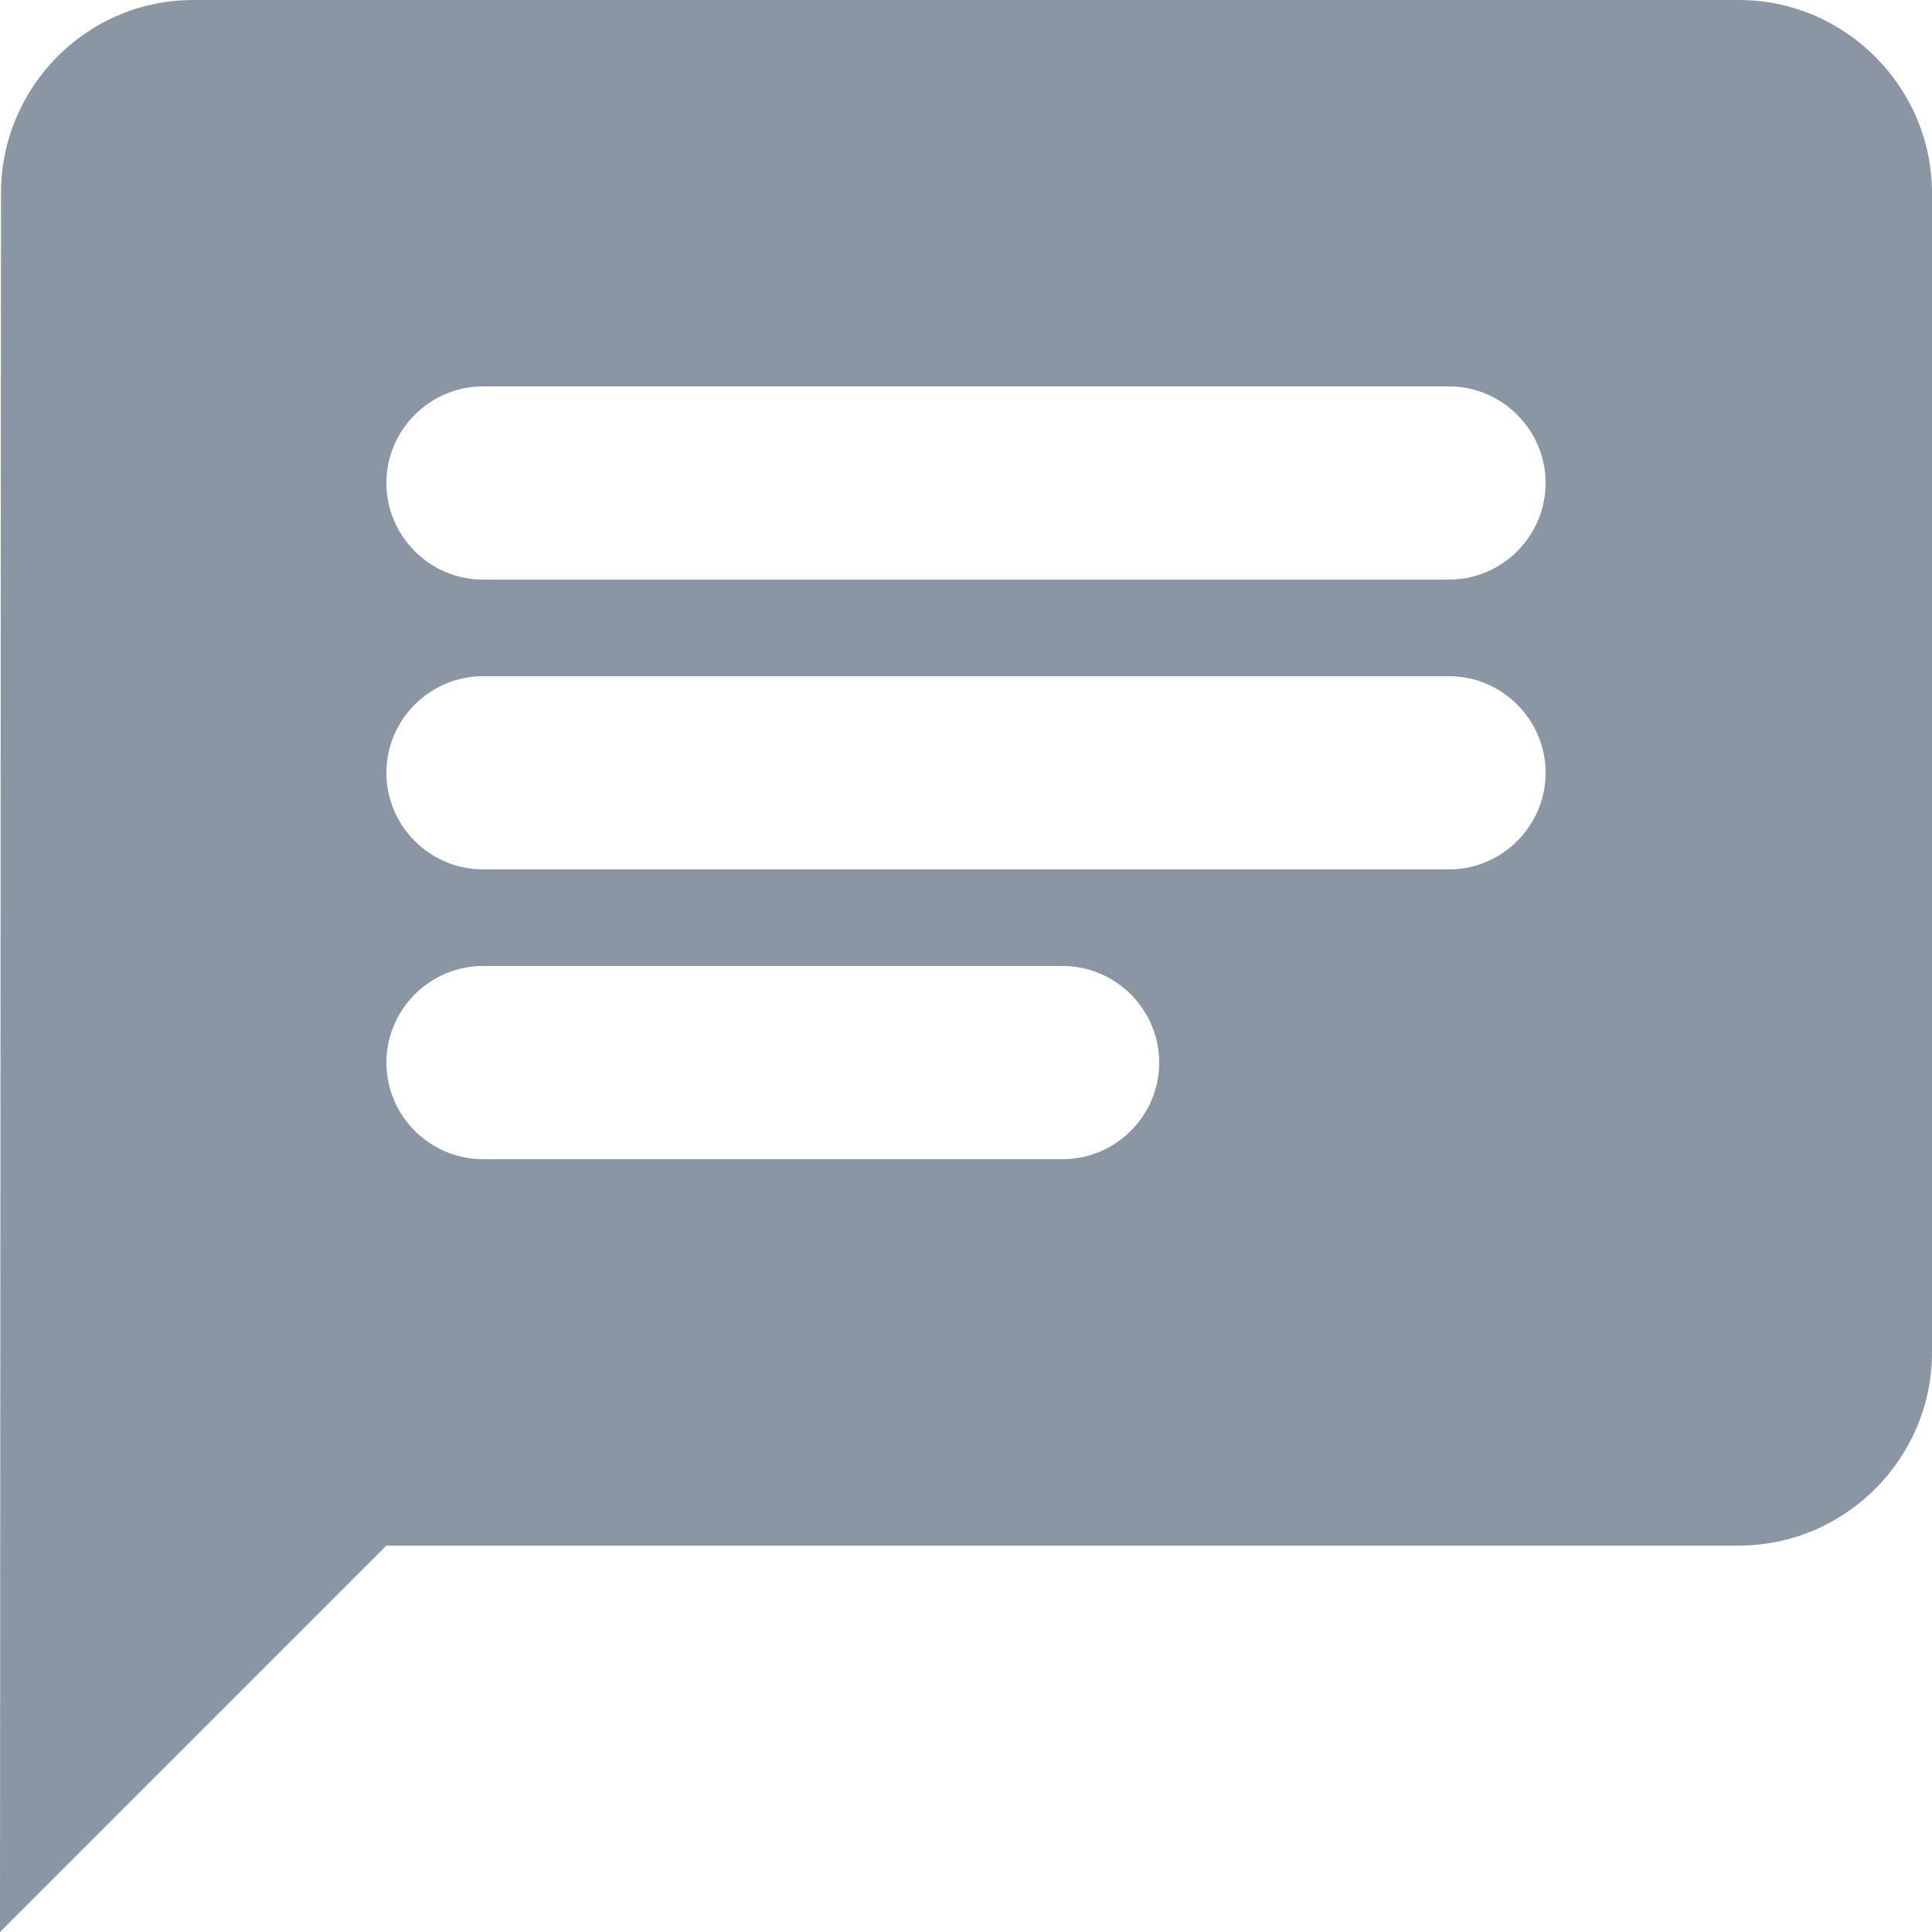
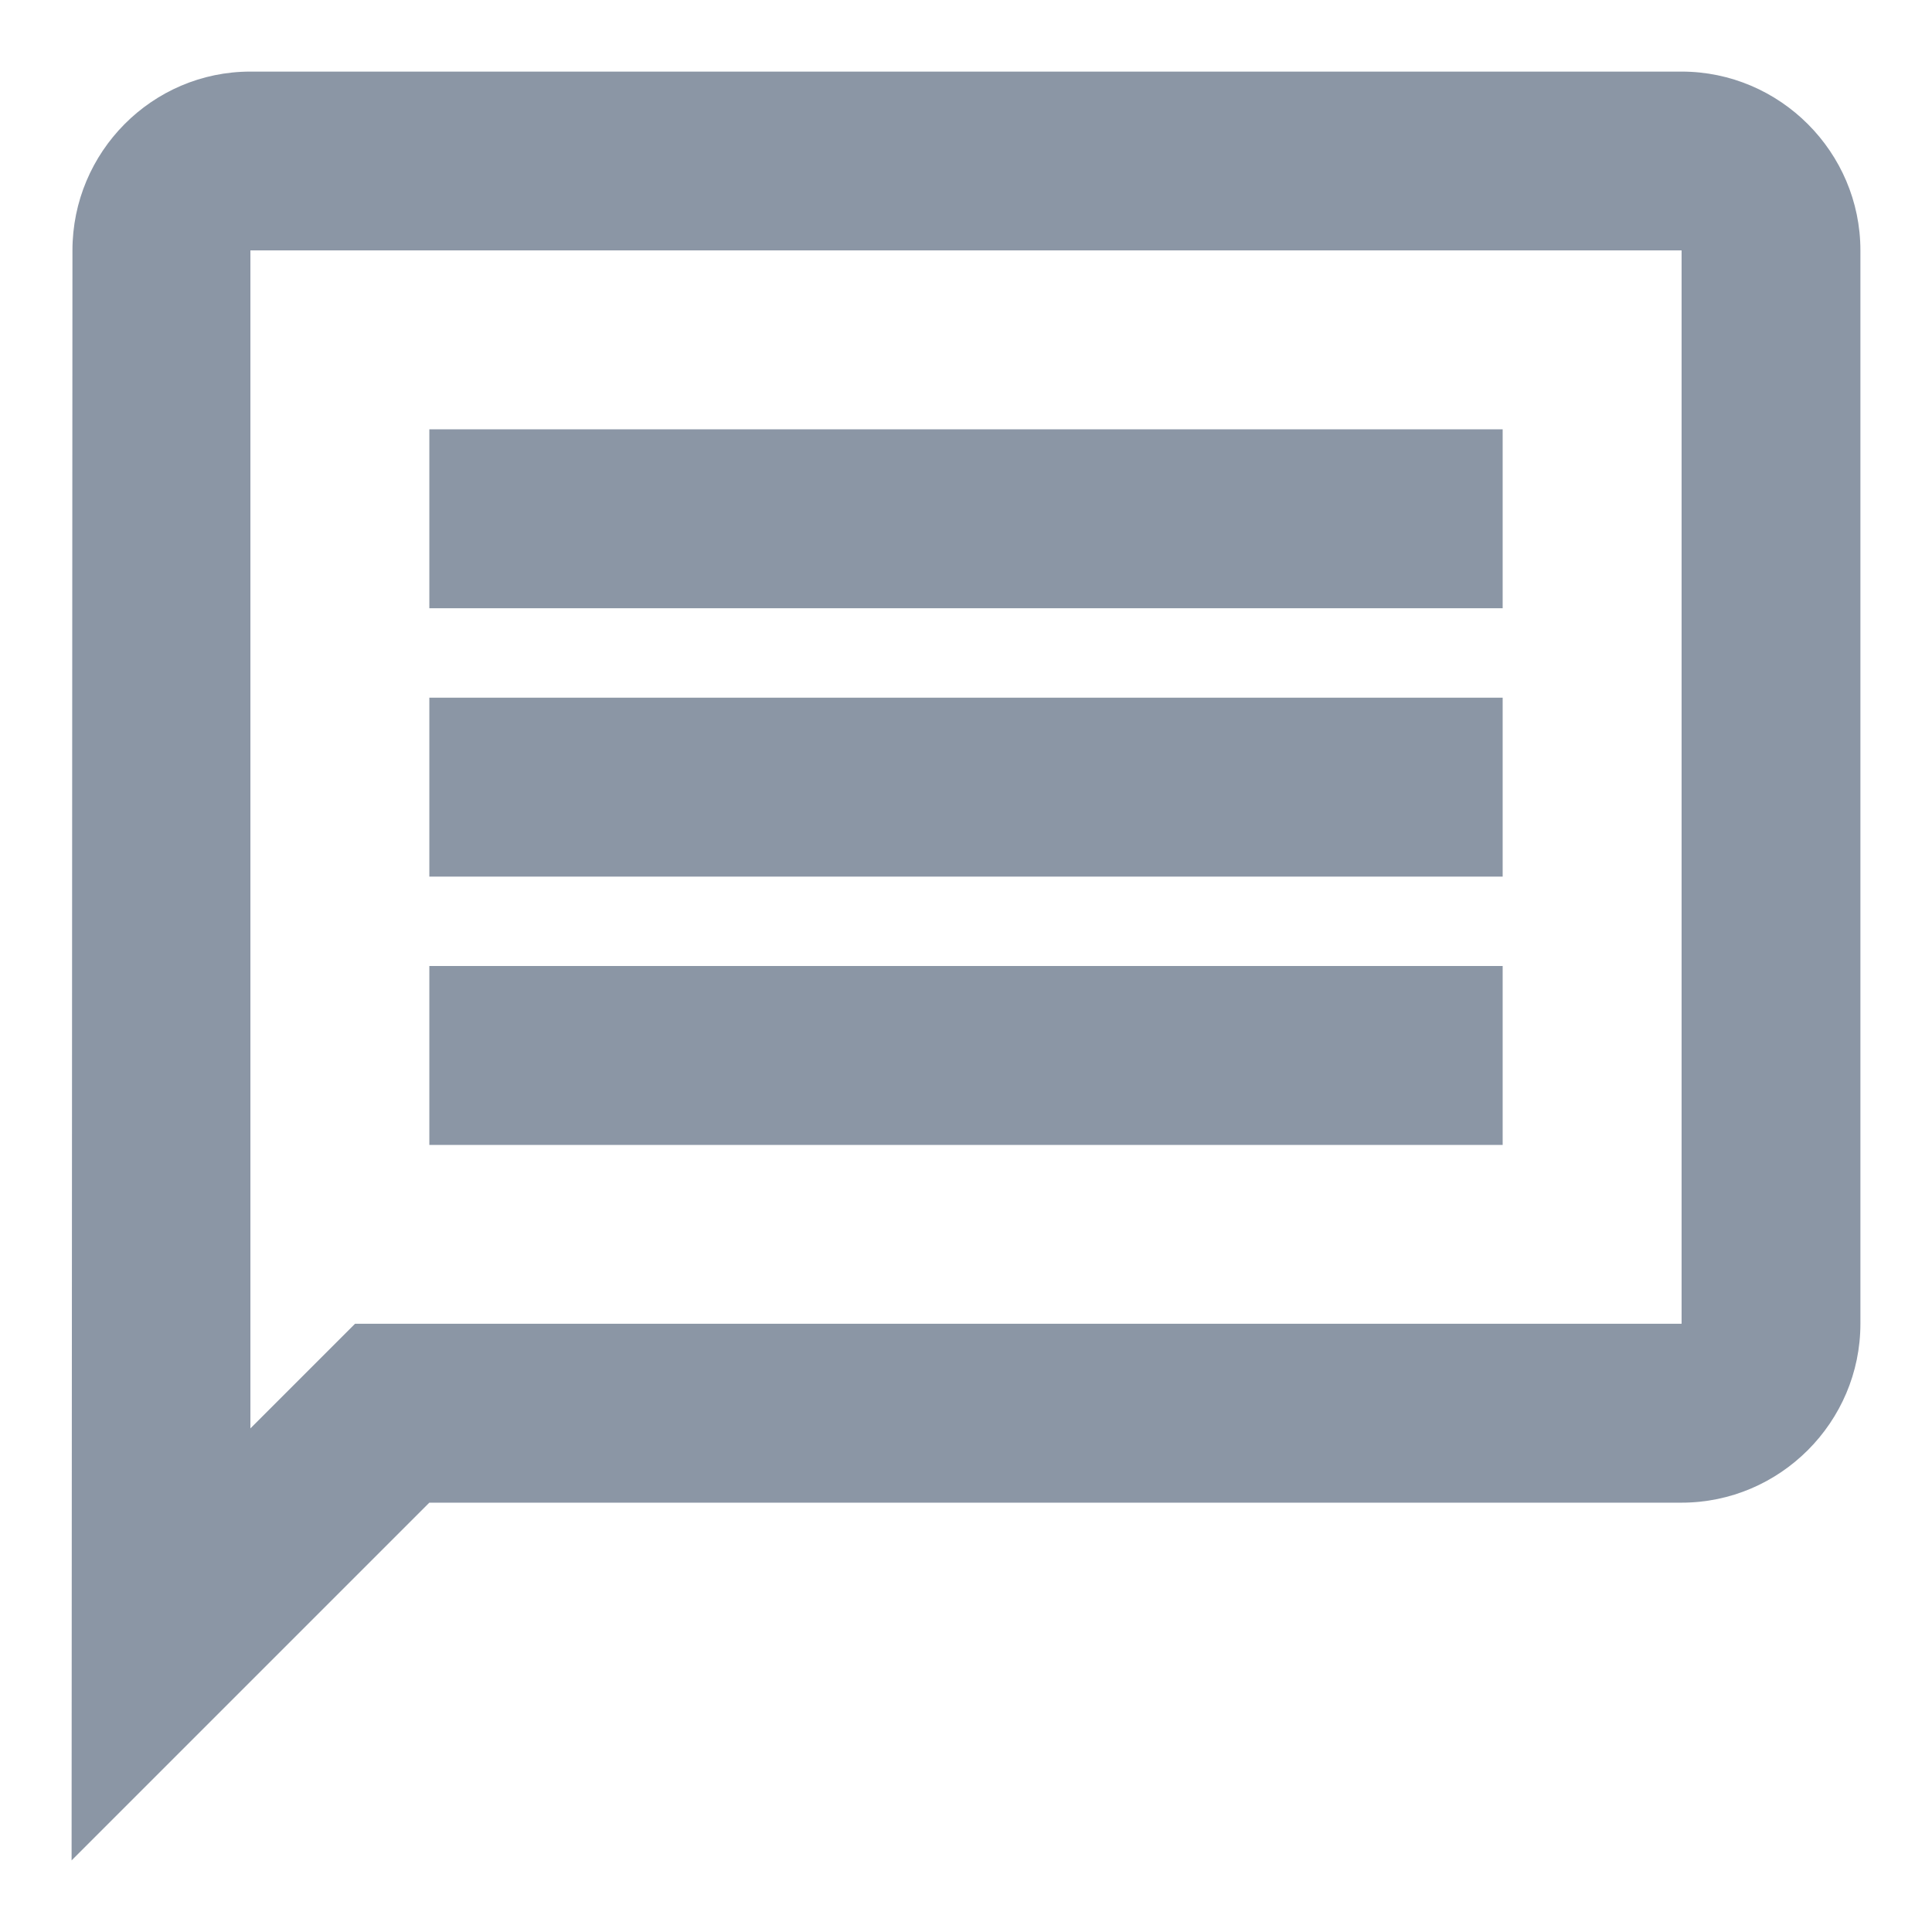
- <svg xmlns="http://www.w3.org/2000/svg" width="20" height="20" viewBox="0 0 20 20" fill="none">
-   <path fill-rule="evenodd" clip-rule="evenodd" d="M18 0H2C0.9 0 0.01 0.9 0.01 2L0 20L4 16H18C19.1 16 20 15.1 20 14V2C20 0.9 19.1 0 18 0ZM5 7H15C15.55 7 16 7.45 16 8C16 8.55 15.55 9 15 9H5C4.45 9 4 8.55 4 8C4 7.45 4.45 7 5 7ZM11 12H5C4.45 12 4 11.55 4 11C4 10.45 4.45 10 5 10H11C11.55 10 12 10.45 12 11C12 11.55 11.55 12 11 12ZM15 6H5C4.45 6 4 5.55 4 5C4 4.45 4.45 4 5 4H15C15.55 4 16 4.45 16 5C16 5.55 15.55 6 15 6Z" fill="#8B96A5" />
+ <svg xmlns="http://www.w3.org/2000/svg" width="18" height="18" viewBox="0 0 18 18" fill="none">
+   <path d="M2.333 2.333H15.667V12.333H3.308L2.333 13.308V2.333ZM2.333 0.667C1.417 0.667 0.675 1.417 0.675 2.333L0.667 17.333L4 14H15.667C16.583 14 17.333 13.25 17.333 12.333V2.333C17.333 1.417 16.583 0.667 15.667 0.667H2.333ZM4 9H14V10.667H4V9ZM4 6.5H14V8.167H4V6.5ZM4 4H14V5.667H4V4Z" fill="#8B96A5" />
</svg>
